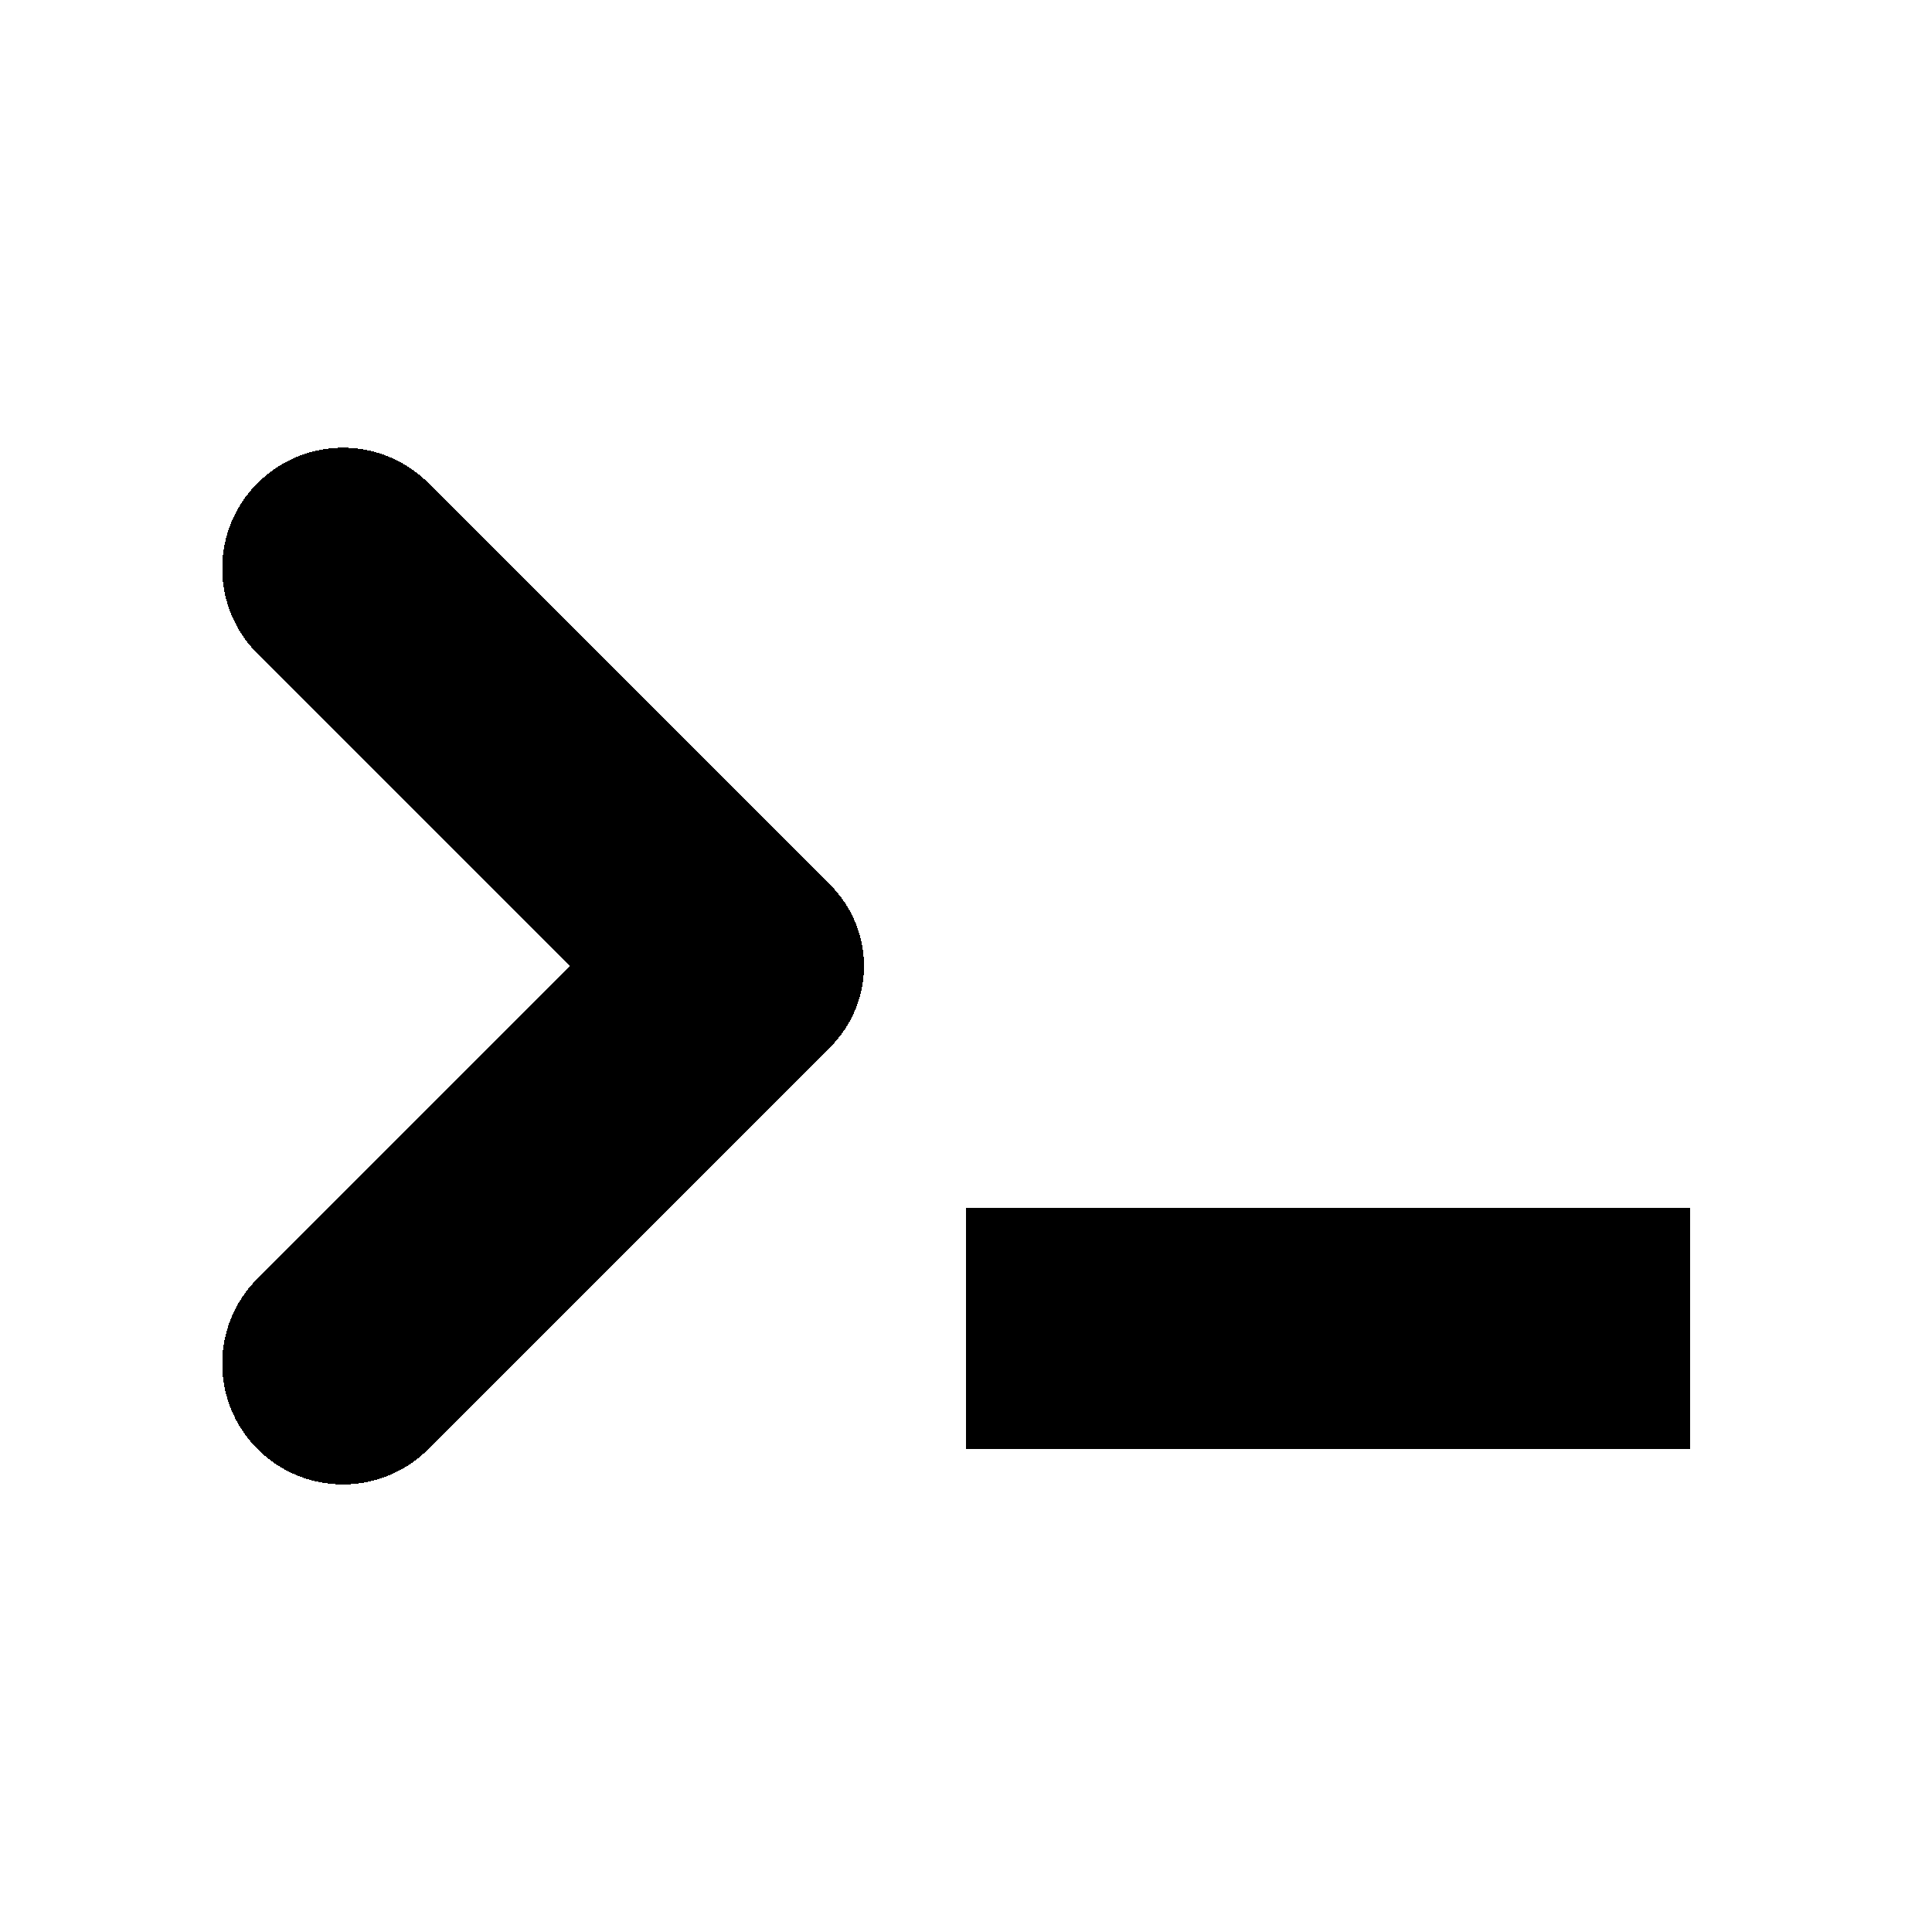
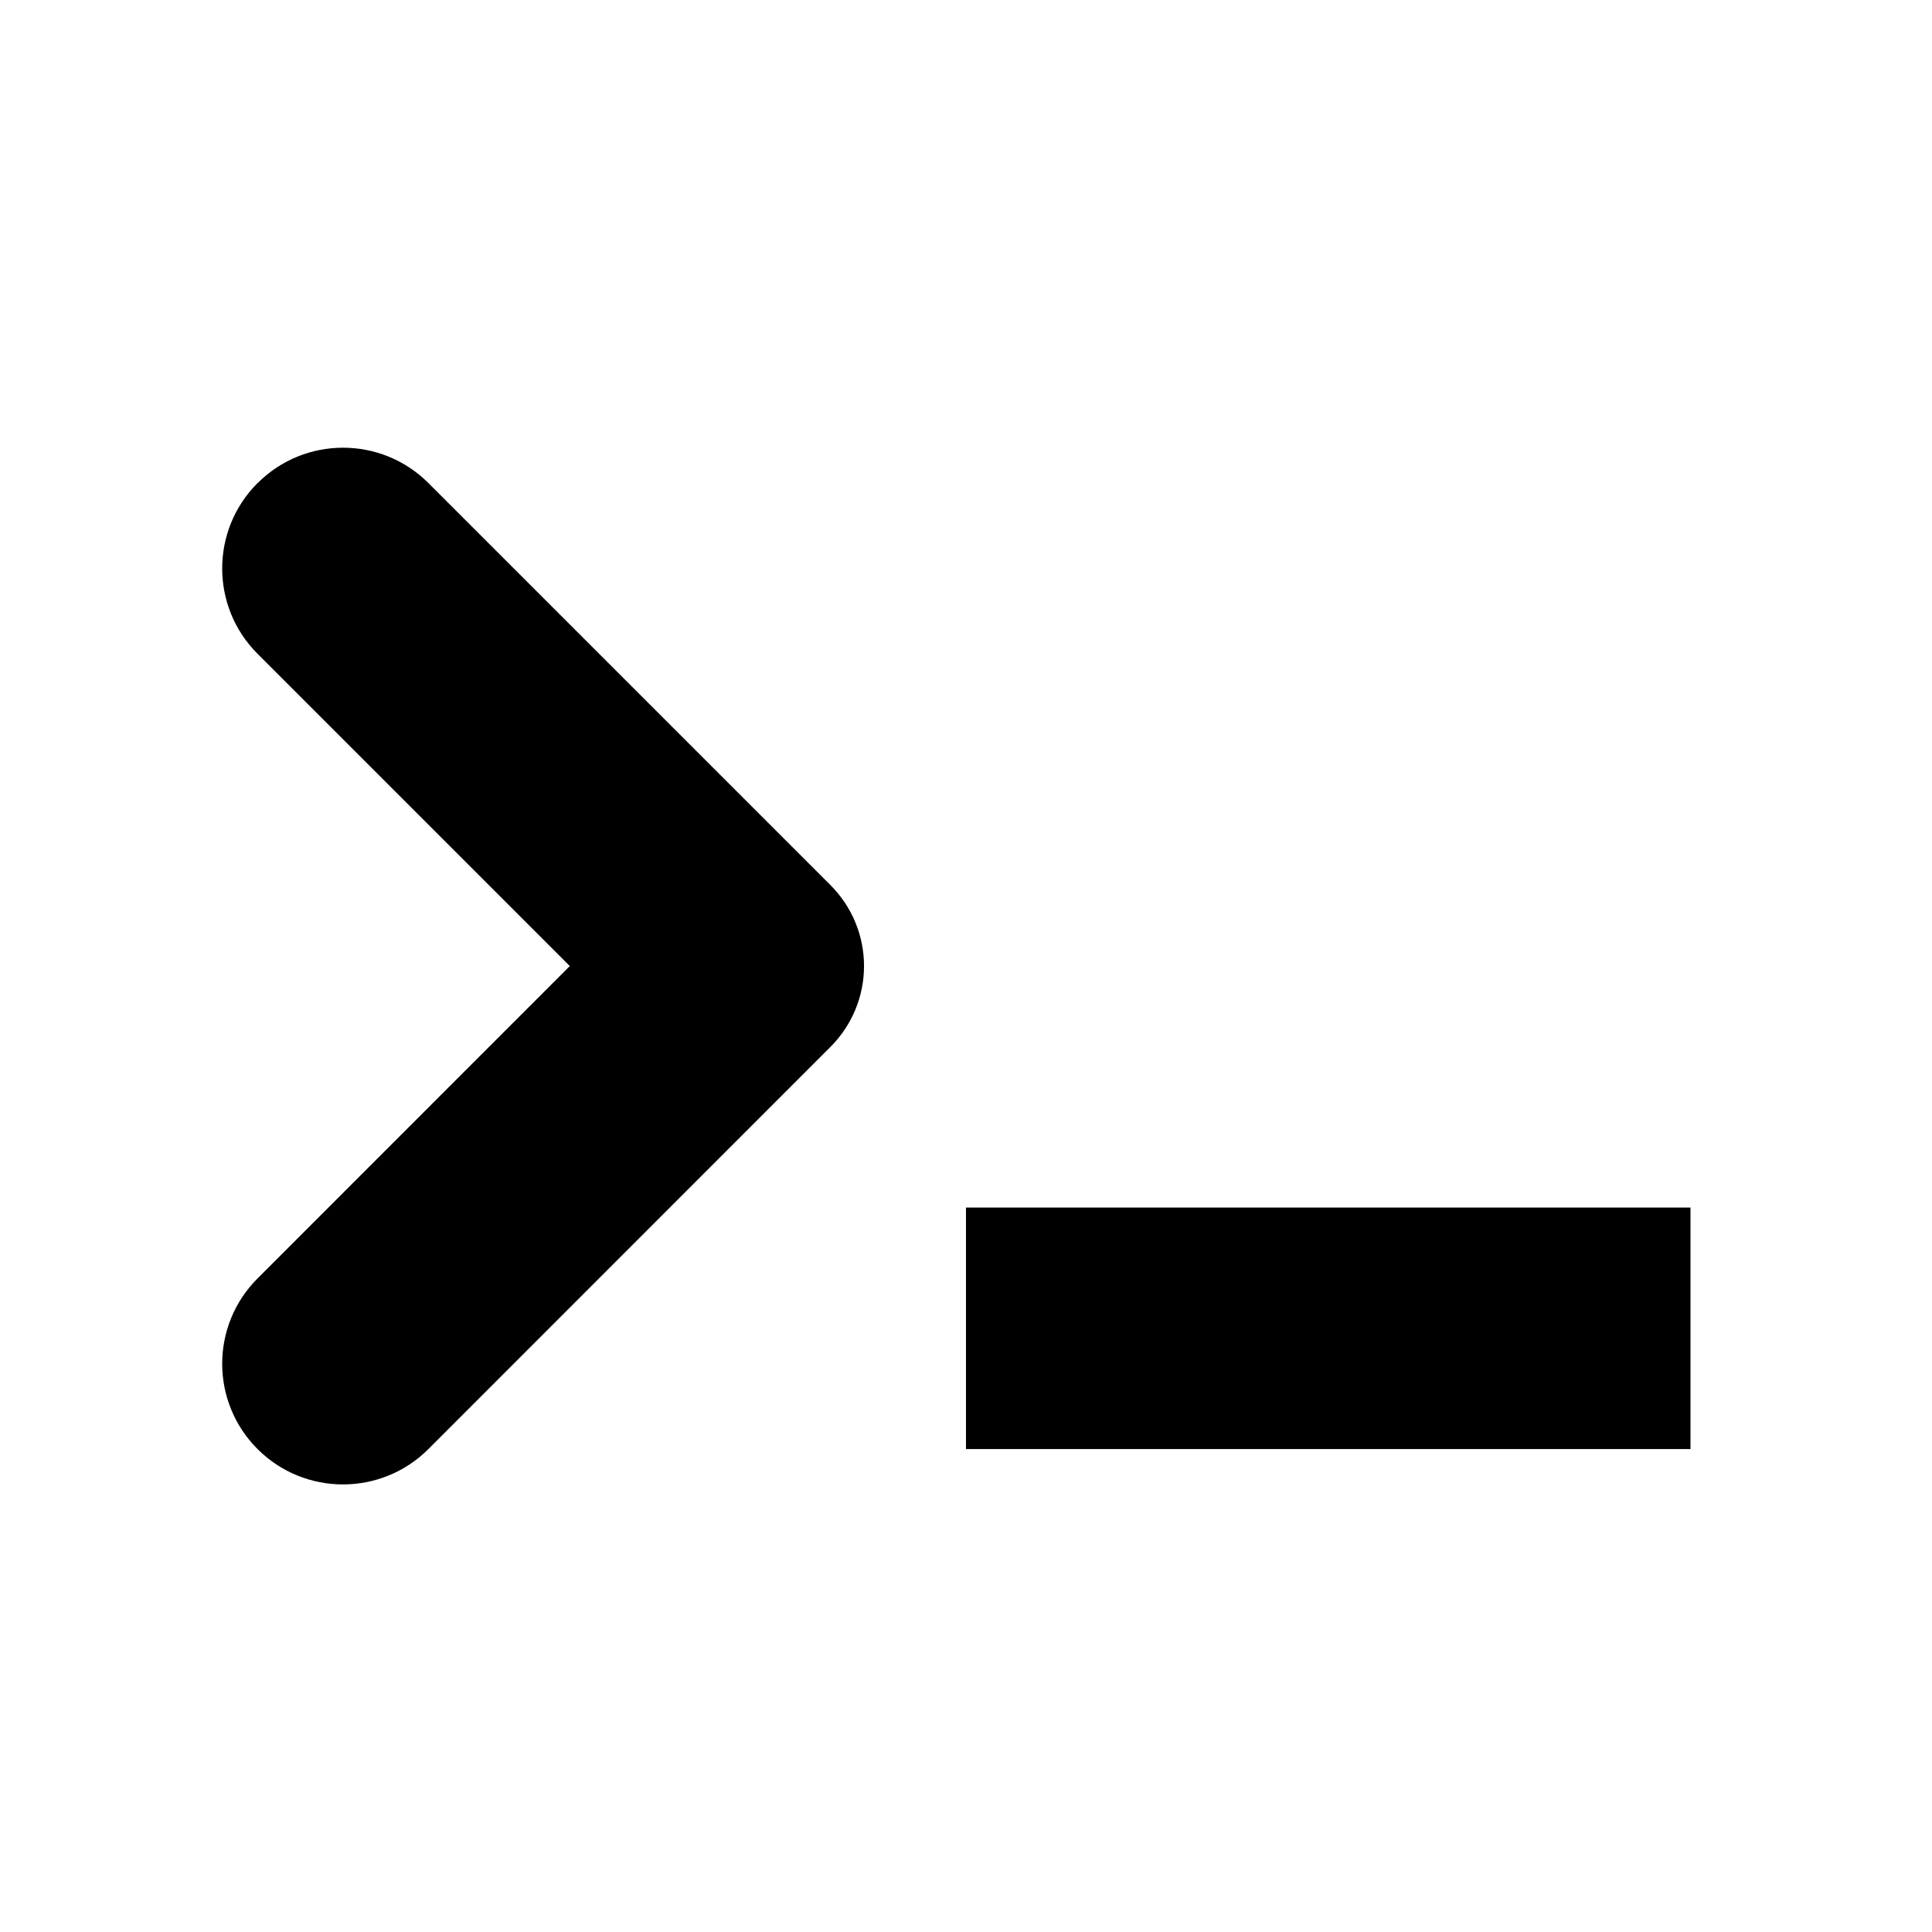
- <svg xmlns="http://www.w3.org/2000/svg" xmlns:xlink="http://www.w3.org/1999/xlink" width="16" height="16" id="svg2" version="1.1" shape-rendering="crispEdges">
+ <svg xmlns="http://www.w3.org/2000/svg" xmlns:xlink="http://www.w3.org/1999/xlink" width="16" height="16" id="svg2" version="1.1">
  <defs id="defs4">
    <linearGradient id="linearGradient5306">
      <stop style="stop-color:#ffffff;stop-opacity:0.099;" offset="0" id="stop5308" />
      <stop style="stop-color:#ffffff;stop-opacity:0;" offset="1" id="stop5310" />
    </linearGradient>
    <linearGradient id="linearGradient5290">
      <stop style="stop-color:#00ffff;stop-opacity:0.098;" offset="0" id="stop5292" />
      <stop id="stop6740" offset="0.5" style="stop-color:#00ff7f;stop-opacity:0.047;" />
      <stop style="stop-color:#00ff00;stop-opacity:0;" offset="1" id="stop5294" />
    </linearGradient>
    <linearGradient id="linearGradient5188">
      <stop style="stop-color:#64b5f6;stop-opacity:0.247;" offset="0" id="stop5198" />
      <stop style="stop-color:#64b5f6;stop-opacity:0;" offset="1" id="stop5192" />
    </linearGradient>
    <linearGradient id="linearGradient3975">
      <stop style="stop-color:#ff5555;stop-opacity:1;" offset="0" id="stop3977" />
    </linearGradient>
    <linearGradient id="linearGradient3969">
      <stop style="stop-color:#87cdde;stop-opacity:1;" offset="0" id="stop3971" />
    </linearGradient>
    <filter id="filter3945" x="0" y="6" width="1.2" style="color-interpolation-filters:sRGB">
      <feDiffuseLighting id="feDiffuseLighting3947" lighting-color="#fdfdfd" surfaceScale="121.495" diffuseConstant="28.448" />
    </filter>
    <filter id="filter3979" style="color-interpolation-filters:sRGB">
      <feFlood flood-opacity="0.2" flood-color="rgb(0,0,0)" result="flood" id="feFlood3981" />
      <feComposite in="flood" in2="SourceGraphic" operator="in" result="composite1" id="feComposite3983" />
      <feGaussianBlur stdDeviation="6" result="blur" id="feGaussianBlur3985" />
      <feOffset dx="0" dy="6" result="offset" id="feOffset3987" />
      <feComposite in="SourceGraphic" in2="offset" operator="over" result="fbSourceGraphic" id="feComposite3989" />
      <feColorMatrix result="fbSourceGraphicAlpha" in="fbSourceGraphic" values="0 0 0 -1 0 0 0 0 -1 0 0 0 0 -1 0 0 0 0 1 0" id="feColorMatrix3991" />
      <feFlood id="feFlood3993" flood-opacity="0.2" flood-color="rgb(0,0,0)" result="flood" in="fbSourceGraphic" />
      <feComposite id="feComposite3995" in2="fbSourceGraphic" in="flood" operator="in" result="composite1" />
      <feGaussianBlur id="feGaussianBlur3997" stdDeviation="6" result="blur" />
      <feOffset id="feOffset3999" dx="0" dy="6" result="offset" />
      <feComposite id="feComposite4001" in2="offset" in="fbSourceGraphic" operator="over" result="composite2" />
    </filter>
    <filter style="color-interpolation-filters:sRGB" id="filter3876">
      <feFlood flood-opacity="0.2" flood-color="rgb(0,0,0)" result="flood" id="feFlood3878" />
      <feComposite in="flood" in2="SourceGraphic" operator="in" result="composite1" id="feComposite3880" />
      <feGaussianBlur stdDeviation="6" result="blur" id="feGaussianBlur3882" />
      <feOffset dx="0" dy="6" result="offset" id="feOffset3884" />
      <feComposite in="SourceGraphic" in2="offset" operator="over" result="fbSourceGraphic" id="feComposite3886" />
      <feColorMatrix result="fbSourceGraphicAlpha" in="fbSourceGraphic" values="0 0 0 -1 0 0 0 0 -1 0 0 0 0 -1 0 0 0 0 1 0" id="feColorMatrix3888" />
      <feFlood id="feFlood3890" flood-opacity="0.397" flood-color="rgb(0,0,0)" result="flood" in="fbSourceGraphic" />
      <feComposite id="feComposite3892" in2="fbSourceGraphic" in="flood" operator="in" result="composite1" />
      <feGaussianBlur id="feGaussianBlur3894" stdDeviation="19.2" result="blur" />
      <feOffset id="feOffset3896" dx="0" dy="6" result="offset" />
      <feComposite id="feComposite3898" in2="offset" in="fbSourceGraphic" operator="over" result="fbSourceGraphic" />
      <feColorMatrix result="fbSourceGraphicAlpha" in="fbSourceGraphic" values="0 0 0 -1 0 0 0 0 -1 0 0 0 0 -1 0 0 0 0 1 0" id="feColorMatrix3900" />
      <feFlood id="feFlood3902" flood-opacity="0.8" flood-color="rgb(0,0,0)" result="flood" in="fbSourceGraphic" />
      <feComposite id="feComposite3904" in2="fbSourceGraphic" in="flood" operator="in" result="composite1" />
      <feGaussianBlur id="feGaussianBlur3906" stdDeviation="19.2" result="blur" />
      <feOffset id="feOffset3908" dx="0" dy="6" result="offset" />
      <feComposite id="feComposite3910" in2="offset" in="fbSourceGraphic" operator="over" result="fbSourceGraphic" />
      <feColorMatrix result="fbSourceGraphicAlpha" in="fbSourceGraphic" values="0 0 0 -1 0 0 0 0 -1 0 0 0 0 -1 0 0 0 0 1 0" id="feColorMatrix3912" />
      <feFlood id="feFlood3914" flood-opacity="0.8" flood-color="rgb(0,0,0)" result="flood" in="fbSourceGraphic" />
      <feComposite id="feComposite3916" in2="fbSourceGraphic" in="flood" operator="in" result="composite1" />
      <feGaussianBlur id="feGaussianBlur3918" stdDeviation="26.1" result="blur" />
      <feOffset id="feOffset3920" dx="0" dy="6" result="offset" />
      <feComposite id="feComposite3922" in2="offset" in="fbSourceGraphic" operator="over" result="fbSourceGraphic" />
      <feColorMatrix result="fbSourceGraphicAlpha" in="fbSourceGraphic" values="0 0 0 -1 0 0 0 0 -1 0 0 0 0 -1 0 0 0 0 1 0" id="feColorMatrix3924" />
      <feFlood id="feFlood3926" flood-opacity="0.8" flood-color="rgb(0,0,0)" result="flood" in="fbSourceGraphic" />
      <feComposite id="feComposite3928" in2="fbSourceGraphic" in="flood" operator="in" result="composite1" />
      <feGaussianBlur id="feGaussianBlur3930" stdDeviation="35.7" result="blur" />
      <feOffset id="feOffset3932" dx="0" dy="6" result="offset" />
      <feComposite id="feComposite3934" in2="offset" in="fbSourceGraphic" operator="over" result="fbSourceGraphic" />
      <feColorMatrix result="fbSourceGraphicAlpha" in="fbSourceGraphic" values="0 0 0 -1 0 0 0 0 -1 0 0 0 0 -1 0 0 0 0 1 0" id="feColorMatrix3936" />
      <feFlood id="feFlood3938" flood-opacity="0.8" flood-color="rgb(0,0,0)" result="flood" in="fbSourceGraphic" />
      <feComposite id="feComposite3940" in2="fbSourceGraphic" in="flood" operator="in" result="composite1" />
      <feGaussianBlur id="feGaussianBlur3942" stdDeviation="6" result="blur" />
      <feOffset id="feOffset3944" dx="0" dy="6" result="offset" />
      <feComposite id="feComposite3946" in2="offset" in="fbSourceGraphic" operator="over" result="fbSourceGraphic" />
      <feColorMatrix result="fbSourceGraphicAlpha" in="fbSourceGraphic" values="0 0 0 -1 0 0 0 0 -1 0 0 0 0 -1 0 0 0 0 1 0" id="feColorMatrix3948" />
      <feFlood id="feFlood3950" flood-opacity="0.8" flood-color="rgb(0,0,0)" result="flood" in="fbSourceGraphic" />
      <feComposite id="feComposite3952" in2="fbSourceGraphic" in="flood" operator="in" result="composite1" />
      <feGaussianBlur id="feGaussianBlur3954" stdDeviation="21.7" result="blur" />
      <feOffset id="feOffset3956" dx="0" dy="6" result="offset" />
      <feComposite id="feComposite3958" in2="offset" in="fbSourceGraphic" operator="over" result="fbSourceGraphic" />
      <feColorMatrix result="fbSourceGraphicAlpha" in="fbSourceGraphic" values="0 0 0 -1 0 0 0 0 -1 0 0 0 0 -1 0 0 0 0 1 0" id="feColorMatrix3960" />
      <feFlood id="feFlood3962" flood-opacity="0.8" flood-color="rgb(0,0,0)" result="flood" in="fbSourceGraphic" />
      <feComposite id="feComposite3964" in2="fbSourceGraphic" in="flood" operator="in" result="composite1" />
      <feGaussianBlur id="feGaussianBlur3966" stdDeviation="21.7" result="blur" />
      <feOffset id="feOffset3968" dx="0" dy="1.9" result="offset" />
      <feComposite id="feComposite3970" in2="offset" in="fbSourceGraphic" operator="over" result="fbSourceGraphic" />
      <feColorMatrix result="fbSourceGraphicAlpha" in="fbSourceGraphic" values="0 0 0 -1 0 0 0 0 -1 0 0 0 0 -1 0 0 0 0 1 0" id="feColorMatrix3972" />
      <feFlood id="feFlood3974" flood-opacity="0.8" flood-color="rgb(0,0,0)" result="flood" in="fbSourceGraphic" />
      <feComposite id="feComposite3976" in2="fbSourceGraphic" in="flood" operator="in" result="composite1" />
      <feGaussianBlur id="feGaussianBlur3978" stdDeviation="21.7" result="blur" />
      <feOffset id="feOffset3980" dx="3.6" dy="1.9" result="offset" />
      <feComposite id="feComposite3982" in2="offset" in="fbSourceGraphic" operator="over" result="fbSourceGraphic" />
      <feColorMatrix result="fbSourceGraphicAlpha" in="fbSourceGraphic" values="0 0 0 -1 0 0 0 0 -1 0 0 0 0 -1 0 0 0 0 1 0" id="feColorMatrix3984" />
      <feFlood id="feFlood3986" flood-opacity="0.8" flood-color="rgb(0,0,0)" result="flood" in="fbSourceGraphic" />
      <feComposite id="feComposite3988" in2="fbSourceGraphic" in="flood" operator="in" result="composite1" />
      <feGaussianBlur id="feGaussianBlur3990" stdDeviation="21.7" result="blur" />
      <feOffset id="feOffset3992" dx="9.6" dy="1.9" result="offset" />
      <feComposite id="feComposite3994" in2="offset" in="fbSourceGraphic" operator="over" result="fbSourceGraphic" />
      <feColorMatrix result="fbSourceGraphicAlpha" in="fbSourceGraphic" values="0 0 0 -1 0 0 0 0 -1 0 0 0 0 -1 0 0 0 0 1 0" id="feColorMatrix3996" />
      <feFlood id="feFlood3998" flood-opacity="0.8" flood-color="rgb(0,0,0)" result="flood" in="fbSourceGraphic" />
      <feComposite id="feComposite4000" in2="fbSourceGraphic" in="flood" operator="in" result="composite1" />
      <feGaussianBlur id="feGaussianBlur4002" stdDeviation="21.7" result="blur" />
      <feOffset id="feOffset4004" dx="1.2" dy="1.9" result="offset" />
      <feComposite id="feComposite4006" in2="offset" in="fbSourceGraphic" operator="over" result="fbSourceGraphic" />
      <feColorMatrix result="fbSourceGraphicAlpha" in="fbSourceGraphic" values="0 0 0 -1 0 0 0 0 -1 0 0 0 0 -1 0 0 0 0 1 0" id="feColorMatrix4008" />
      <feFlood id="feFlood4010" flood-opacity="0.8" flood-color="rgb(0,0,0)" result="flood" in="fbSourceGraphic" />
      <feComposite id="feComposite4012" in2="fbSourceGraphic" in="flood" operator="in" result="composite1" />
      <feGaussianBlur id="feGaussianBlur4014" stdDeviation="21.7" result="blur" />
      <feOffset id="feOffset4016" dx="-1.4" dy="1.9" result="offset" />
      <feComposite id="feComposite4018" in2="offset" in="fbSourceGraphic" operator="over" result="fbSourceGraphic" />
      <feColorMatrix result="fbSourceGraphicAlpha" in="fbSourceGraphic" values="0 0 0 -1 0 0 0 0 -1 0 0 0 0 -1 0 0 0 0 1 0" id="feColorMatrix4020" />
      <feFlood id="feFlood4022" flood-opacity="0.8" flood-color="rgb(0,0,0)" result="flood" in="fbSourceGraphic" />
      <feComposite id="feComposite4024" in2="fbSourceGraphic" in="flood" operator="in" result="composite1" />
      <feGaussianBlur id="feGaussianBlur4026" stdDeviation="21.7" result="blur" />
      <feOffset id="feOffset4028" dx="0.3" dy="1.9" result="offset" />
      <feComposite id="feComposite4030" in2="offset" in="fbSourceGraphic" operator="over" result="fbSourceGraphic" />
      <feColorMatrix result="fbSourceGraphicAlpha" in="fbSourceGraphic" values="0 0 0 -1 0 0 0 0 -1 0 0 0 0 -1 0 0 0 0 1 0" id="feColorMatrix4032" />
      <feFlood id="feFlood4034" flood-opacity="0.8" flood-color="rgb(0,0,0)" result="flood" in="fbSourceGraphic" />
      <feComposite id="feComposite4036" in2="fbSourceGraphic" in="flood" operator="in" result="composite1" />
      <feGaussianBlur id="feGaussianBlur4038" stdDeviation="21.7" result="blur" />
      <feOffset id="feOffset4040" dx="-8.04912e-16" dy="1.9" result="offset" />
      <feComposite id="feComposite4042" in2="offset" in="fbSourceGraphic" operator="over" result="fbSourceGraphic" />
      <feColorMatrix result="fbSourceGraphicAlpha" in="fbSourceGraphic" values="0 0 0 -1 0 0 0 0 -1 0 0 0 0 -1 0 0 0 0 1 0" id="feColorMatrix4044" />
      <feFlood id="feFlood4046" flood-opacity="0.8" flood-color="rgb(0,0,0)" result="flood" in="fbSourceGraphic" />
      <feComposite id="feComposite4048" in2="fbSourceGraphic" in="flood" operator="in" result="composite1" />
      <feGaussianBlur id="feGaussianBlur4050" stdDeviation="21.7" result="blur" />
      <feOffset id="feOffset4052" dx="-8.04912e-16" dy="3.6" result="offset" />
      <feComposite id="feComposite4054" in2="offset" in="fbSourceGraphic" operator="over" result="fbSourceGraphic" />
      <feColorMatrix result="fbSourceGraphicAlpha" in="fbSourceGraphic" values="0 0 0 -1 0 0 0 0 -1 0 0 0 0 -1 0 0 0 0 1 0" id="feColorMatrix4056" />
      <feFlood id="feFlood4058" flood-opacity="0.8" flood-color="rgb(0,0,0)" result="flood" in="fbSourceGraphic" />
      <feComposite id="feComposite4060" in2="fbSourceGraphic" in="flood" operator="in" result="composite1" />
      <feGaussianBlur id="feGaussianBlur4062" stdDeviation="6" result="blur" />
      <feOffset id="feOffset4064" dx="-8.04912e-16" dy="3.6" result="offset" />
      <feComposite id="feComposite4066" in2="offset" in="fbSourceGraphic" operator="over" result="fbSourceGraphic" />
      <feColorMatrix result="fbSourceGraphicAlpha" in="fbSourceGraphic" values="0 0 0 -1 0 0 0 0 -1 0 0 0 0 -1 0 0 0 0 1 0" id="feColorMatrix4080" />
      <feFlood id="feFlood4082" flood-opacity="0.8" flood-color="rgb(0,0,0)" result="flood" in="fbSourceGraphic" />
      <feComposite id="feComposite4084" in2="fbSourceGraphic" in="flood" operator="in" result="composite1" />
      <feGaussianBlur id="feGaussianBlur4086" stdDeviation="6" result="blur" />
      <feOffset id="feOffset4088" dx="-8.04912e-16" dy="3.6" result="offset" />
      <feComposite id="feComposite4090" in2="offset" in="fbSourceGraphic" operator="over" result="fbSourceGraphic" />
      <feColorMatrix result="fbSourceGraphicAlpha" in="fbSourceGraphic" values="0 0 0 -1 0 0 0 0 -1 0 0 0 0 -1 0 0 0 0 1 0" id="feColorMatrix4092" />
      <feFlood id="feFlood4094" flood-opacity="0.8" flood-color="rgb(0,0,0)" result="flood" in="fbSourceGraphic" />
      <feComposite id="feComposite4096" in2="fbSourceGraphic" in="flood" operator="in" result="composite1" />
      <feGaussianBlur id="feGaussianBlur4098" stdDeviation="6" result="blur" />
      <feOffset id="feOffset4100" dx="-8.04912e-16" dy="7.7" result="offset" />
      <feComposite id="feComposite4102" in2="offset" in="fbSourceGraphic" operator="over" result="fbSourceGraphic" />
      <feColorMatrix result="fbSourceGraphicAlpha" in="fbSourceGraphic" values="0 0 0 -1 0 0 0 0 -1 0 0 0 0 -1 0 0 0 0 1 0" id="feColorMatrix4104" />
      <feFlood id="feFlood4106" flood-opacity="0.8" flood-color="rgb(0,0,0)" result="flood" in="fbSourceGraphic" />
      <feComposite id="feComposite4108" in2="fbSourceGraphic" in="flood" operator="in" result="composite1" />
      <feGaussianBlur id="feGaussianBlur4110" stdDeviation="6" result="blur" />
      <feOffset id="feOffset4112" dx="-8.04912e-16" dy="11.6" result="offset" />
      <feComposite id="feComposite4114" in2="offset" in="fbSourceGraphic" operator="over" result="fbSourceGraphic" />
      <feColorMatrix result="fbSourceGraphicAlpha" in="fbSourceGraphic" values="0 0 0 -1 0 0 0 0 -1 0 0 0 0 -1 0 0 0 0 1 0" id="feColorMatrix4116" />
      <feFlood id="feFlood4118" flood-opacity="0.5" flood-color="rgb(0,0,0)" result="flood" in="fbSourceGraphic" />
      <feComposite id="feComposite4120" in2="fbSourceGraphic" in="flood" operator="in" result="composite1" />
      <feGaussianBlur id="feGaussianBlur4122" stdDeviation="6" result="blur" />
      <feOffset id="feOffset4124" dx="-8.04912e-16" dy="11.6" result="offset" />
      <feComposite id="feComposite4126" in2="offset" in="fbSourceGraphic" operator="over" result="fbSourceGraphic" />
      <feColorMatrix result="fbSourceGraphicAlpha" in="fbSourceGraphic" values="0 0 0 -1 0 0 0 0 -1 0 0 0 0 -1 0 0 0 0 1 0" id="feColorMatrix4128" />
      <feFlood id="feFlood4130" flood-opacity="0.3" flood-color="rgb(0,0,0)" result="flood" in="fbSourceGraphic" />
      <feComposite id="feComposite4132" in2="fbSourceGraphic" in="flood" operator="in" result="composite1" />
      <feGaussianBlur id="feGaussianBlur4134" stdDeviation="6" result="blur" />
      <feOffset id="feOffset4136" dx="-8.04912e-16" dy="11.6" result="offset" />
      <feComposite id="feComposite4138" in2="offset" in="fbSourceGraphic" operator="over" result="fbSourceGraphic" />
      <feColorMatrix result="fbSourceGraphicAlpha" in="fbSourceGraphic" values="0 0 0 -1 0 0 0 0 -1 0 0 0 0 -1 0 0 0 0 1 0" id="feColorMatrix4140" />
      <feFlood id="feFlood4142" flood-opacity="0.2" flood-color="rgb(0,0,0)" result="flood" in="fbSourceGraphic" />
      <feComposite id="feComposite4144" in2="fbSourceGraphic" in="flood" operator="in" result="composite1" />
      <feGaussianBlur id="feGaussianBlur4146" stdDeviation="6" result="blur" />
      <feOffset id="feOffset4148" dx="-8.04912e-16" dy="11.6" result="offset" />
      <feComposite id="feComposite4150" in2="offset" in="fbSourceGraphic" operator="over" result="fbSourceGraphic" />
      <feColorMatrix result="fbSourceGraphicAlpha" in="fbSourceGraphic" values="0 0 0 -1 0 0 0 0 -1 0 0 0 0 -1 0 0 0 0 1 0" id="feColorMatrix4152" />
      <feFlood id="feFlood4154" flood-opacity="0.2" flood-color="rgb(0,0,0)" result="flood" in="fbSourceGraphic" />
      <feComposite id="feComposite4156" in2="fbSourceGraphic" in="flood" operator="in" result="composite1" />
      <feGaussianBlur id="feGaussianBlur4158" stdDeviation="6" result="blur" />
      <feOffset id="feOffset4160" dx="-8.04912e-16" dy="11.6" result="offset" />
      <feComposite id="feComposite4162" in2="offset" in="fbSourceGraphic" operator="over" result="fbSourceGraphic" />
      <feColorMatrix result="fbSourceGraphicAlpha" in="fbSourceGraphic" values="0 0 0 -1 0 0 0 0 -1 0 0 0 0 -1 0 0 0 0 1 0" id="feColorMatrix4164" />
      <feFlood id="feFlood4166" flood-opacity="0.2" flood-color="rgb(0,0,0)" result="flood" in="fbSourceGraphic" />
      <feComposite id="feComposite4168" in2="fbSourceGraphic" in="flood" operator="in" result="composite1" />
      <feGaussianBlur id="feGaussianBlur4170" stdDeviation="6" result="blur" />
      <feOffset id="feOffset4172" dx="-8.04912e-16" dy="6" result="offset" />
      <feComposite id="feComposite4174" in2="offset" in="fbSourceGraphic" operator="over" result="composite2" />
    </filter>
    <filter id="filter4522" style="color-interpolation-filters:sRGB">
      <feGaussianBlur stdDeviation="3" id="feGaussianBlur4524" />
      <feColorMatrix result="fbSourceGraphic" values="1 0 0 0 0 0 1 0 0 0 0 0 1 0 0 0 0 0 6 -2.5 " id="feColorMatrix4526" />
    </filter>
    <filter id="filter4576" style="color-interpolation-filters:sRGB">
      <feGaussianBlur stdDeviation="3" id="feGaussianBlur4578" />
      <feColorMatrix result="fbSourceGraphic" values="1 0 0 0 0 0 1 0 0 0 0 0 1 0 0 0 0 0 6 -2.5 " id="feColorMatrix4580" />
    </filter>
    <filter id="filter4576-0" style="color-interpolation-filters:sRGB">
      <feGaussianBlur stdDeviation="3" id="feGaussianBlur4578-8" />
      <feColorMatrix result="fbSourceGraphic" values="1 0 0 0 0 0 1 0 0 0 0 0 1 0 0 0 0 0 6 -2.5 " id="feColorMatrix4580-0" />
    </filter>
    <filter id="filter4576-0-0" style="color-interpolation-filters:sRGB">
      <feGaussianBlur stdDeviation="3" id="feGaussianBlur4578-8-5" />
      <feColorMatrix result="fbSourceGraphic" values="1 0 0 0 0 0 1 0 0 0 0 0 1 0 0 0 0 0 6 -2.5 " id="feColorMatrix4580-0-2" />
    </filter>
    <filter id="filter4576-0-0-4" style="color-interpolation-filters:sRGB">
      <feGaussianBlur stdDeviation="3" id="feGaussianBlur4578-8-5-2" />
      <feColorMatrix result="fbSourceGraphic" values="1 0 0 0 0 0 1 0 0 0 0 0 1 0 0 0 0 0 6 -2.5 " id="feColorMatrix4580-0-2-7" />
    </filter>
    <radialGradient xlink:href="#linearGradient5306" id="radialGradient5296" cx="9" cy="1032.112" fx="9" fy="1032.112" r="10.125" gradientUnits="userSpaceOnUse" gradientTransform="matrix(1.944444,0,0,1.944447,-13.5625,-977.5881)" />
    <linearGradient xlink:href="#linearGradient5306" id="linearGradient5312" x1="-15.75" y1="1029.3" x2="23.625" y2="1029.3" gradientUnits="userSpaceOnUse" />
    <linearGradient id="linearGradient3783-1">
      <stop id="stop3785-2" offset="0" style="stop-color:#1e94d3;stop-opacity:1;" />
      <stop style="stop-color:#1e94d3;stop-opacity:1;" offset="1" id="stop3803-6" />
    </linearGradient>
    <linearGradient gradientUnits="userSpaceOnUse" y2="50" x2="30" y1="90" x1="-10" id="linearGradient3827-7" xlink:href="#linearGradient3783-1" />
    <linearGradient gradientUnits="userSpaceOnUse" y2="50" x2="30" y1="90" x1="-10" id="linearGradient3827" xlink:href="#linearGradient3783" />
    <linearGradient id="linearGradient3783">
      <stop id="stop3785" offset="0" style="stop-color:#1e94d3;stop-opacity:1;" />
      <stop style="stop-color:#1e94d3;stop-opacity:1;" offset="1" id="stop3803" />
    </linearGradient>
    <linearGradient id="linearGradient3821">
      <stop id="stop3823" offset="0" style="stop-color:#37aee2;stop-opacity:1;" />
      <stop id="stop3825" offset="1" style="stop-color:#1e96c8;stop-opacity:1;" />
    </linearGradient>
    <linearGradient id="linearGradient3829">
      <stop style="stop-color:#1f96d4;stop-opacity:1;" offset="0" id="stop3831" />
      <stop style="stop-color:#37aee2;stop-opacity:1;" offset="1" id="stop3833" />
    </linearGradient>
    <linearGradient id="linearGradient3877">
      <stop id="stop3879" offset="0" style="stop-color:#eff7fc;stop-opacity:1;" />
      <stop id="stop3881" offset="1" style="stop-color:#ffffff;stop-opacity:1;" />
    </linearGradient>
    <linearGradient id="linearGradient3689">
      <stop id="stop3691" offset="0" style="stop-color:#f68000;stop-opacity:1;" />
      <stop id="stop3693" offset="1" style="stop-color:#fd9800;stop-opacity:1;" />
    </linearGradient>
    <linearGradient id="linearGradient3675">
      <stop id="stop3677" offset="0" style="stop-color:#ffb900;stop-opacity:1;" />
      <stop id="stop3679" offset="1" style="stop-color:#ffd76b;stop-opacity:1;" />
    </linearGradient>
    <linearGradient y2="463.262" x2="412.23" y1="461.921" x1="-113.893" gradientUnits="userSpaceOnUse" id="linearGradient3840" xlink:href="#linearGradient3675" />
    <linearGradient id="linearGradient3634">
      <stop style="stop-color:#7a8288;stop-opacity:1;" offset="0" id="stop3636" />
      <stop id="stop3638" offset="0.076" style="stop-color:#9fa3a7;stop-opacity:1;" />
      <stop style="stop-color:#7d858b;stop-opacity:1;" offset="1" id="stop3640" />
    </linearGradient>
    <linearGradient y2="12.703" x2="151.346" y1="-0.642" x1="107.209" gradientTransform="matrix(0.2822222,0,0,0.2822222,-0.1398399,-0.01181449)" gradientUnits="userSpaceOnUse" id="linearGradient3838" xlink:href="#linearGradient3634" />
    <linearGradient id="linearGradient3712">
      <stop id="stop3714" offset="0" style="stop-color:#a1abb2;stop-opacity:1;" />
      <stop style="stop-color:#eaeced;stop-opacity:1;" offset="0.148" id="stop3720" />
      <stop id="stop3716" offset="1" style="stop-color:#c6ccd0;stop-opacity:1;" />
    </linearGradient>
    <linearGradient y2="27.389" x2="164.759" y1="12.641" x1="104.886" gradientUnits="userSpaceOnUse" id="linearGradient3836" xlink:href="#linearGradient3712" />
    <linearGradient id="linearGradient3702">
      <stop id="stop3704" offset="0" style="stop-color:#7a8288;stop-opacity:1;" />
      <stop style="stop-color:#9fa3a7;stop-opacity:1;" offset="0.529" id="stop3710" />
      <stop id="stop3706" offset="1" style="stop-color:#7d858b;stop-opacity:1;" />
    </linearGradient>
    <linearGradient y2="268.415" x2="334.031" y1="252.484" x1="18.875" gradientUnits="userSpaceOnUse" id="linearGradient3834" xlink:href="#linearGradient3702" />
    <linearGradient id="linearGradient3626">
      <stop style="stop-color:#a1abb2;stop-opacity:1;" offset="0" id="stop3628" />
      <stop id="stop3630" offset="0.083" style="stop-color:#eaeced;stop-opacity:1;" />
      <stop style="stop-color:#c6ccd0;stop-opacity:1;" offset="1" id="stop3632" />
    </linearGradient>
    <linearGradient y2="290.7" x2="278.432" y1="228.6" x1="44.104" gradientUnits="userSpaceOnUse" id="linearGradient3832" xlink:href="#linearGradient3626" />
    <linearGradient id="linearGradient3646">
      <stop id="stop3648" offset="0" style="stop-color:#f48200;stop-opacity:0;" />
      <stop style="stop-color:#f48200;stop-opacity:0.728;" offset="0.589" id="stop3654" />
      <stop id="stop3658" offset="0.816" style="stop-color:#cc5f00;stop-opacity:1;" />
      <stop id="stop3650" offset="1" style="stop-color:#a43d00;stop-opacity:1;" />
    </linearGradient>
    <linearGradient y2="55.356" x2="261.622" y1="70.105" x1="115.202" gradientUnits="userSpaceOnUse" id="linearGradient3830" xlink:href="#linearGradient3646" />
    <linearGradient id="linearGradient3668">
      <stop style="stop-color:#9b4400;stop-opacity:1;" offset="0" id="stop3670" />
      <stop style="stop-color:#e56300;stop-opacity:1;" offset="1" id="stop3672" />
    </linearGradient>
    <linearGradient y2="108.988" x2="93.522" y1="102.284" x1="64.751" gradientUnits="userSpaceOnUse" id="linearGradient3828" xlink:href="#linearGradient3668" />
    <linearGradient id="linearGradient3649">
      <stop id="stop3651" offset="0" style="stop-color:#e26400;stop-opacity:1;" />
      <stop id="stop3653" offset="1" style="stop-color:#ffb900;stop-opacity:1;" />
    </linearGradient>
    <linearGradient y2="125.316" x2="44.376" y1="100.342" x1="40.775" gradientTransform="matrix(1,0,0,1.020233,0,-1.423461)" gradientUnits="userSpaceOnUse" id="linearGradient3826" xlink:href="#linearGradient3649" />
    <linearGradient id="linearGradient3689-2">
      <stop id="stop3691-2" offset="0" style="stop-color:#f68000;stop-opacity:1;" />
      <stop id="stop3693-3" offset="1" style="stop-color:#fd9800;stop-opacity:1;" />
    </linearGradient>
    <linearGradient id="linearGradient3675-8">
      <stop id="stop3677-4" offset="0" style="stop-color:#ffb900;stop-opacity:1;" />
      <stop id="stop3679-7" offset="1" style="stop-color:#ffd76b;stop-opacity:1;" />
    </linearGradient>
    <linearGradient y2="463.262" x2="412.23" y1="461.921" x1="-113.893" gradientUnits="userSpaceOnUse" id="linearGradient3840-4" xlink:href="#linearGradient3675-8" />
    <linearGradient id="linearGradient3634-7">
      <stop style="stop-color:#7a8288;stop-opacity:1;" offset="0" id="stop3636-4" />
      <stop id="stop3638-6" offset="0.076" style="stop-color:#9fa3a7;stop-opacity:1;" />
      <stop style="stop-color:#7d858b;stop-opacity:1;" offset="1" id="stop3640-9" />
    </linearGradient>
    <linearGradient y2="12.703" x2="151.346" y1="-0.642" x1="107.209" gradientTransform="matrix(0.2822222,0,0,0.2822222,-0.1398399,-0.01181449)" gradientUnits="userSpaceOnUse" id="linearGradient3838-1" xlink:href="#linearGradient3634-7" />
    <linearGradient id="linearGradient3712-7">
      <stop id="stop3714-7" offset="0" style="stop-color:#a1abb2;stop-opacity:1;" />
      <stop style="stop-color:#eaeced;stop-opacity:1;" offset="0.148" id="stop3720-2" />
      <stop id="stop3716-3" offset="1" style="stop-color:#c6ccd0;stop-opacity:1;" />
    </linearGradient>
    <linearGradient y2="27.389" x2="164.759" y1="12.641" x1="104.886" gradientUnits="userSpaceOnUse" id="linearGradient3836-7" xlink:href="#linearGradient3712-7" />
    <linearGradient id="linearGradient3702-3">
      <stop id="stop3704-5" offset="0" style="stop-color:#7a8288;stop-opacity:1;" />
      <stop style="stop-color:#9fa3a7;stop-opacity:1;" offset="0.529" id="stop3710-4" />
      <stop id="stop3706-4" offset="1" style="stop-color:#7d858b;stop-opacity:1;" />
    </linearGradient>
    <linearGradient y2="268.415" x2="334.031" y1="252.484" x1="18.875" gradientUnits="userSpaceOnUse" id="linearGradient3834-9" xlink:href="#linearGradient3702-3" />
    <linearGradient id="linearGradient3626-6">
      <stop style="stop-color:#a1abb2;stop-opacity:1;" offset="0" id="stop3628-0" />
      <stop id="stop3630-5" offset="0.083" style="stop-color:#eaeced;stop-opacity:1;" />
      <stop style="stop-color:#c6ccd0;stop-opacity:1;" offset="1" id="stop3632-7" />
    </linearGradient>
    <linearGradient y2="290.7" x2="278.432" y1="228.6" x1="44.104" gradientUnits="userSpaceOnUse" id="linearGradient3832-3" xlink:href="#linearGradient3626-6" />
    <linearGradient id="linearGradient3646-6">
      <stop id="stop3648-6" offset="0" style="stop-color:#f48200;stop-opacity:0;" />
      <stop style="stop-color:#f48200;stop-opacity:0.728;" offset="0.589" id="stop3654-6" />
      <stop id="stop3658-4" offset="0.816" style="stop-color:#cc5f00;stop-opacity:1;" />
      <stop id="stop3650-0" offset="1" style="stop-color:#a43d00;stop-opacity:1;" />
    </linearGradient>
    <linearGradient y2="55.356" x2="261.622" y1="70.105" x1="115.202" gradientUnits="userSpaceOnUse" id="linearGradient3830-6" xlink:href="#linearGradient3646-6" />
    <linearGradient id="linearGradient3668-5">
      <stop style="stop-color:#9b4400;stop-opacity:1;" offset="0" id="stop3670-3" />
      <stop style="stop-color:#e56300;stop-opacity:1;" offset="1" id="stop3672-2" />
    </linearGradient>
    <linearGradient y2="108.988" x2="93.522" y1="102.284" x1="64.751" gradientUnits="userSpaceOnUse" id="linearGradient3828-1" xlink:href="#linearGradient3668-5" />
    <linearGradient id="linearGradient3649-3">
      <stop id="stop3651-9" offset="0" style="stop-color:#e26400;stop-opacity:1;" />
      <stop id="stop3653-7" offset="1" style="stop-color:#ffb900;stop-opacity:1;" />
    </linearGradient>
    <linearGradient y2="125.316" x2="44.376" y1="100.342" x1="40.775" gradientTransform="matrix(1,0,0,1.020233,0,-1.423461)" gradientUnits="userSpaceOnUse" id="linearGradient3826-1" xlink:href="#linearGradient3649-3" />
    <linearGradient id="linearGradient2460" y2="44.984" gradientUnits="userSpaceOnUse" x2="19.36" y1="21.031" x1="19.245">
      <stop id="stop3602" style="stop-color:#fafafa;stop-opacity:1;" offset="0" />
      <stop id="stop3604" style="stop-color:#f0f0f0;stop-opacity:1;" offset="1" />
    </linearGradient>
    <linearGradient xlink:href="#linearGradient2460" id="linearGradient3157" gradientUnits="userSpaceOnUse" gradientTransform="matrix(12.10256,0,0,12.10256,-34.46825,-46.18711)" x1="18.93" y1="6.295" x2="19.36" y2="36.644" />
    <linearGradient id="linearGradient5479-2">
      <stop id="stop5481-7" offset="0" style="stop-color:#be5300;stop-opacity:1;" />
      <stop style="stop-color:#f07300;stop-opacity:1" offset="0.763" id="stop5483-4" />
      <stop id="stop5485-2" offset="1" style="stop-color:#e67700;stop-opacity:1;" />
    </linearGradient>
    <linearGradient y2="134.644" x2="128.507" y1="101.118" x1="4.11" gradientTransform="matrix(1.235159,0,0,1.235159,262.2571,326.9873)" gradientUnits="userSpaceOnUse" id="linearGradient3900" xlink:href="#linearGradient5479-2" />
    <linearGradient id="linearGradient5479-6">
      <stop style="stop-color:#be5300;stop-opacity:1;" offset="0" id="stop5481-6" />
      <stop id="stop5483-0" offset="0.763" style="stop-color:#f07300;stop-opacity:1" />
      <stop style="stop-color:#e67700;stop-opacity:1;" offset="1" id="stop5485-5" />
    </linearGradient>
    <linearGradient xlink:href="#linearGradient5479-6" id="linearGradient5467-1" gradientUnits="userSpaceOnUse" gradientTransform="matrix(1.235159,0,0,1.235159,262.2571,326.9873)" x1="4.11" y1="101.118" x2="128.507" y2="134.644" />
    <linearGradient id="linearGradient5447">
      <stop id="stop5451" offset="0" style="stop-color:#e66e00;stop-opacity:1;" />
      <stop style="stop-color:#e67700;stop-opacity:1;" offset="1" id="stop5453" />
    </linearGradient>
    <linearGradient id="linearGradient5479">
      <stop style="stop-color:#be5300;stop-opacity:1;" offset="0" id="stop5481" />
      <stop id="stop5483" offset="0.763" style="stop-color:#f07300;stop-opacity:1" />
      <stop style="stop-color:#e67700;stop-opacity:1;" offset="1" id="stop5485" />
    </linearGradient>
    <linearGradient xlink:href="#linearGradient5479" id="linearGradient5467" gradientUnits="userSpaceOnUse" gradientTransform="matrix(1.235159,0,0,1.235159,262.2571,326.9873)" x1="4.11" y1="101.118" x2="128.507" y2="134.644" />
    <linearGradient gradientTransform="matrix(1.005865,0,0,0.994169,100,0)" gradientUnits="userSpaceOnUse" id="linearGradient3416" y2="7.017" x2="45.448" y1="92.54" x1="45.448">
      <stop offset="0" style="stop-color:#000000;stop-opacity:1" id="stop3418" />
      <stop offset="1" style="stop-color:#000000;stop-opacity:0.588" id="stop3420" />
    </linearGradient>
    <linearGradient xlink:href="#ButtonShadow-0-1-1-5" id="linearGradient5342" gradientUnits="userSpaceOnUse" gradientTransform="matrix(1.007415,0,0,1.007415,-810.4888,593.1369)" x1="1012.513" y1="484.417" x2="1006.808" y2="20.626" />
    <linearGradient gradientTransform="matrix(1.005865,0,0,0.994169,100,0)" gradientUnits="userSpaceOnUse" id="linearGradient3409" y2="7.017" x2="45.448" y1="92.54" x1="45.448">
      <stop offset="0" style="stop-color:#000000;stop-opacity:1" id="stop3411" />
      <stop offset="1" style="stop-color:#000000;stop-opacity:0.588" id="stop3413" />
    </linearGradient>
    <linearGradient gradientTransform="matrix(1.005865,0,0,0.994169,100,0)" gradientUnits="userSpaceOnUse" id="linearGradient3402" y2="7.017" x2="45.448" y1="92.54" x1="45.448">
      <stop offset="0" style="stop-color:#000000;stop-opacity:1" id="stop3404" />
      <stop offset="1" style="stop-color:#000000;stop-opacity:0.588" id="stop3406" />
    </linearGradient>
    <linearGradient gradientTransform="matrix(1.005865,0,0,0.994169,100,0)" gradientUnits="userSpaceOnUse" id="linearGradient3395" y2="7.017" x2="45.448" y1="92.54" x1="45.448">
      <stop offset="0" style="stop-color:#000000;stop-opacity:1" id="stop3397" />
      <stop offset="1" style="stop-color:#000000;stop-opacity:0.588" id="stop3399" />
    </linearGradient>
    <linearGradient gradientTransform="matrix(1.005865,0,0,0.994169,100,0)" gradientUnits="userSpaceOnUse" id="ButtonShadow-0-1-1-5" y2="7.017" x2="45.448" y1="92.54" x1="45.448">
      <stop offset="0" style="stop-color:#000000;stop-opacity:1" id="stop3750-8-9-3-6" />
      <stop offset="1" style="stop-color:#000000;stop-opacity:0.588" id="stop3752-5-6-4-2" />
    </linearGradient>
    <linearGradient id="linearGradient4046">
      <stop offset="0" style="stop-color:#000000;stop-opacity:1;" id="stop4048" />
      <stop offset="1" style="stop-color:#ffffff;stop-opacity:0.2" id="stop4050" />
    </linearGradient>
    <linearGradient id="linearGradient3737">
      <stop offset="0" style="stop-color:#ffffff;stop-opacity:1" id="stop3739" />
      <stop offset="1" style="stop-color:#ffffff;stop-opacity:0" id="stop3741" />
    </linearGradient>
    <linearGradient id="linearGradient4487">
      <stop offset="0" style="stop-color:#000000;stop-opacity:1" id="stop4489" />
      <stop offset="1" style="stop-color:#000000;stop-opacity:0" id="stop4491" />
    </linearGradient>
    <linearGradient y2="251.661" x2="1011.953" y1="476.26" x1="1016.104" gradientTransform="translate(-146.2203,369.0885)" gradientUnits="userSpaceOnUse" id="linearGradient4082" xlink:href="#linearGradient4487" />
    <linearGradient xlink:href="#SVGID_2_" id="linearGradient3803" x1="259.994" y1="44" x2="259.994" y2="464" gradientUnits="userSpaceOnUse" />
    <linearGradient y2="217.459" x2="200.051" y1="185.074" x1="200.051" gradientTransform="matrix(9.257474,0,0,9.257474,-1595.928,-1607.211)" gradientUnits="userSpaceOnUse" id="linearGradient3017" xlink:href="#SVGID_2_" />
    <linearGradient xlink:href="#SVGID_2_" id="linearGradient3021" gradientUnits="userSpaceOnUse" gradientTransform="matrix(13.57763,0,0,13.57763,-2026.162,-2566.71)" x1="200.051" y1="185.074" x2="200.051" y2="217.459" />
    <linearGradient y2="217.459" x2="200.051" y1="185.074" x1="200.051" gradientUnits="userSpaceOnUse" id="SVGID_2_">
      <stop id="stop13" style="stop-color:#61B74A" offset="0" />
      <stop id="stop15" style="stop-color:#449934" offset="1" />
    </linearGradient>
    <radialGradient gradientUnits="userSpaceOnUse" gradientTransform="matrix(1,0,0,1.049991,0,-19.27059)" r="191.619" fy="385.484" fx="558.354" cy="385.484" cx="558.354" id="radialGradient3867" xlink:href="#XMLID_74_-8-1" />
    <linearGradient y2="48.085" x2="78.466" y1="56.301" x1="64.478" gradientUnits="userSpaceOnUse" id="XMLID_74_-8-1">
      <stop id="stop155-3-8" style="stop-color:#ffffff;stop-opacity:1;" offset="0" />
      <stop id="stop157-94-6" style="stop-color:#e6e6e6;stop-opacity:1;" offset="1" />
    </linearGradient>
  </defs>
  <g id="layer2" transform="translate(1.000843,1.0005)">
    <rect style="display:inline;fill:#000000;stroke-width:2;paint-order:markers stroke fill" id="rect7820" width="6" height="2" x="6.999" y="9" />
    <path style="color:#000000;fill:#000000;-inkscape-stroke:none;paint-order:markers stroke fill" d="m 1.132,3 0,10e-8 a 1,1 0 0 0 -10e-8,1.414 L 3.718,7 1.132,9.587 a 0.999,0.999 0 0 0 10e-8,1.413 l 0,0 a 1.001,1.001 0 0 0 1.415,-10e-7 L 5.877,7.669 a 0.946,0.946 0 0 0 0,-1.339 L 2.547,3 a 1,1 0 0 0 -1.414,-10e-8 z" id="path12168" />
  </g>
</svg>
